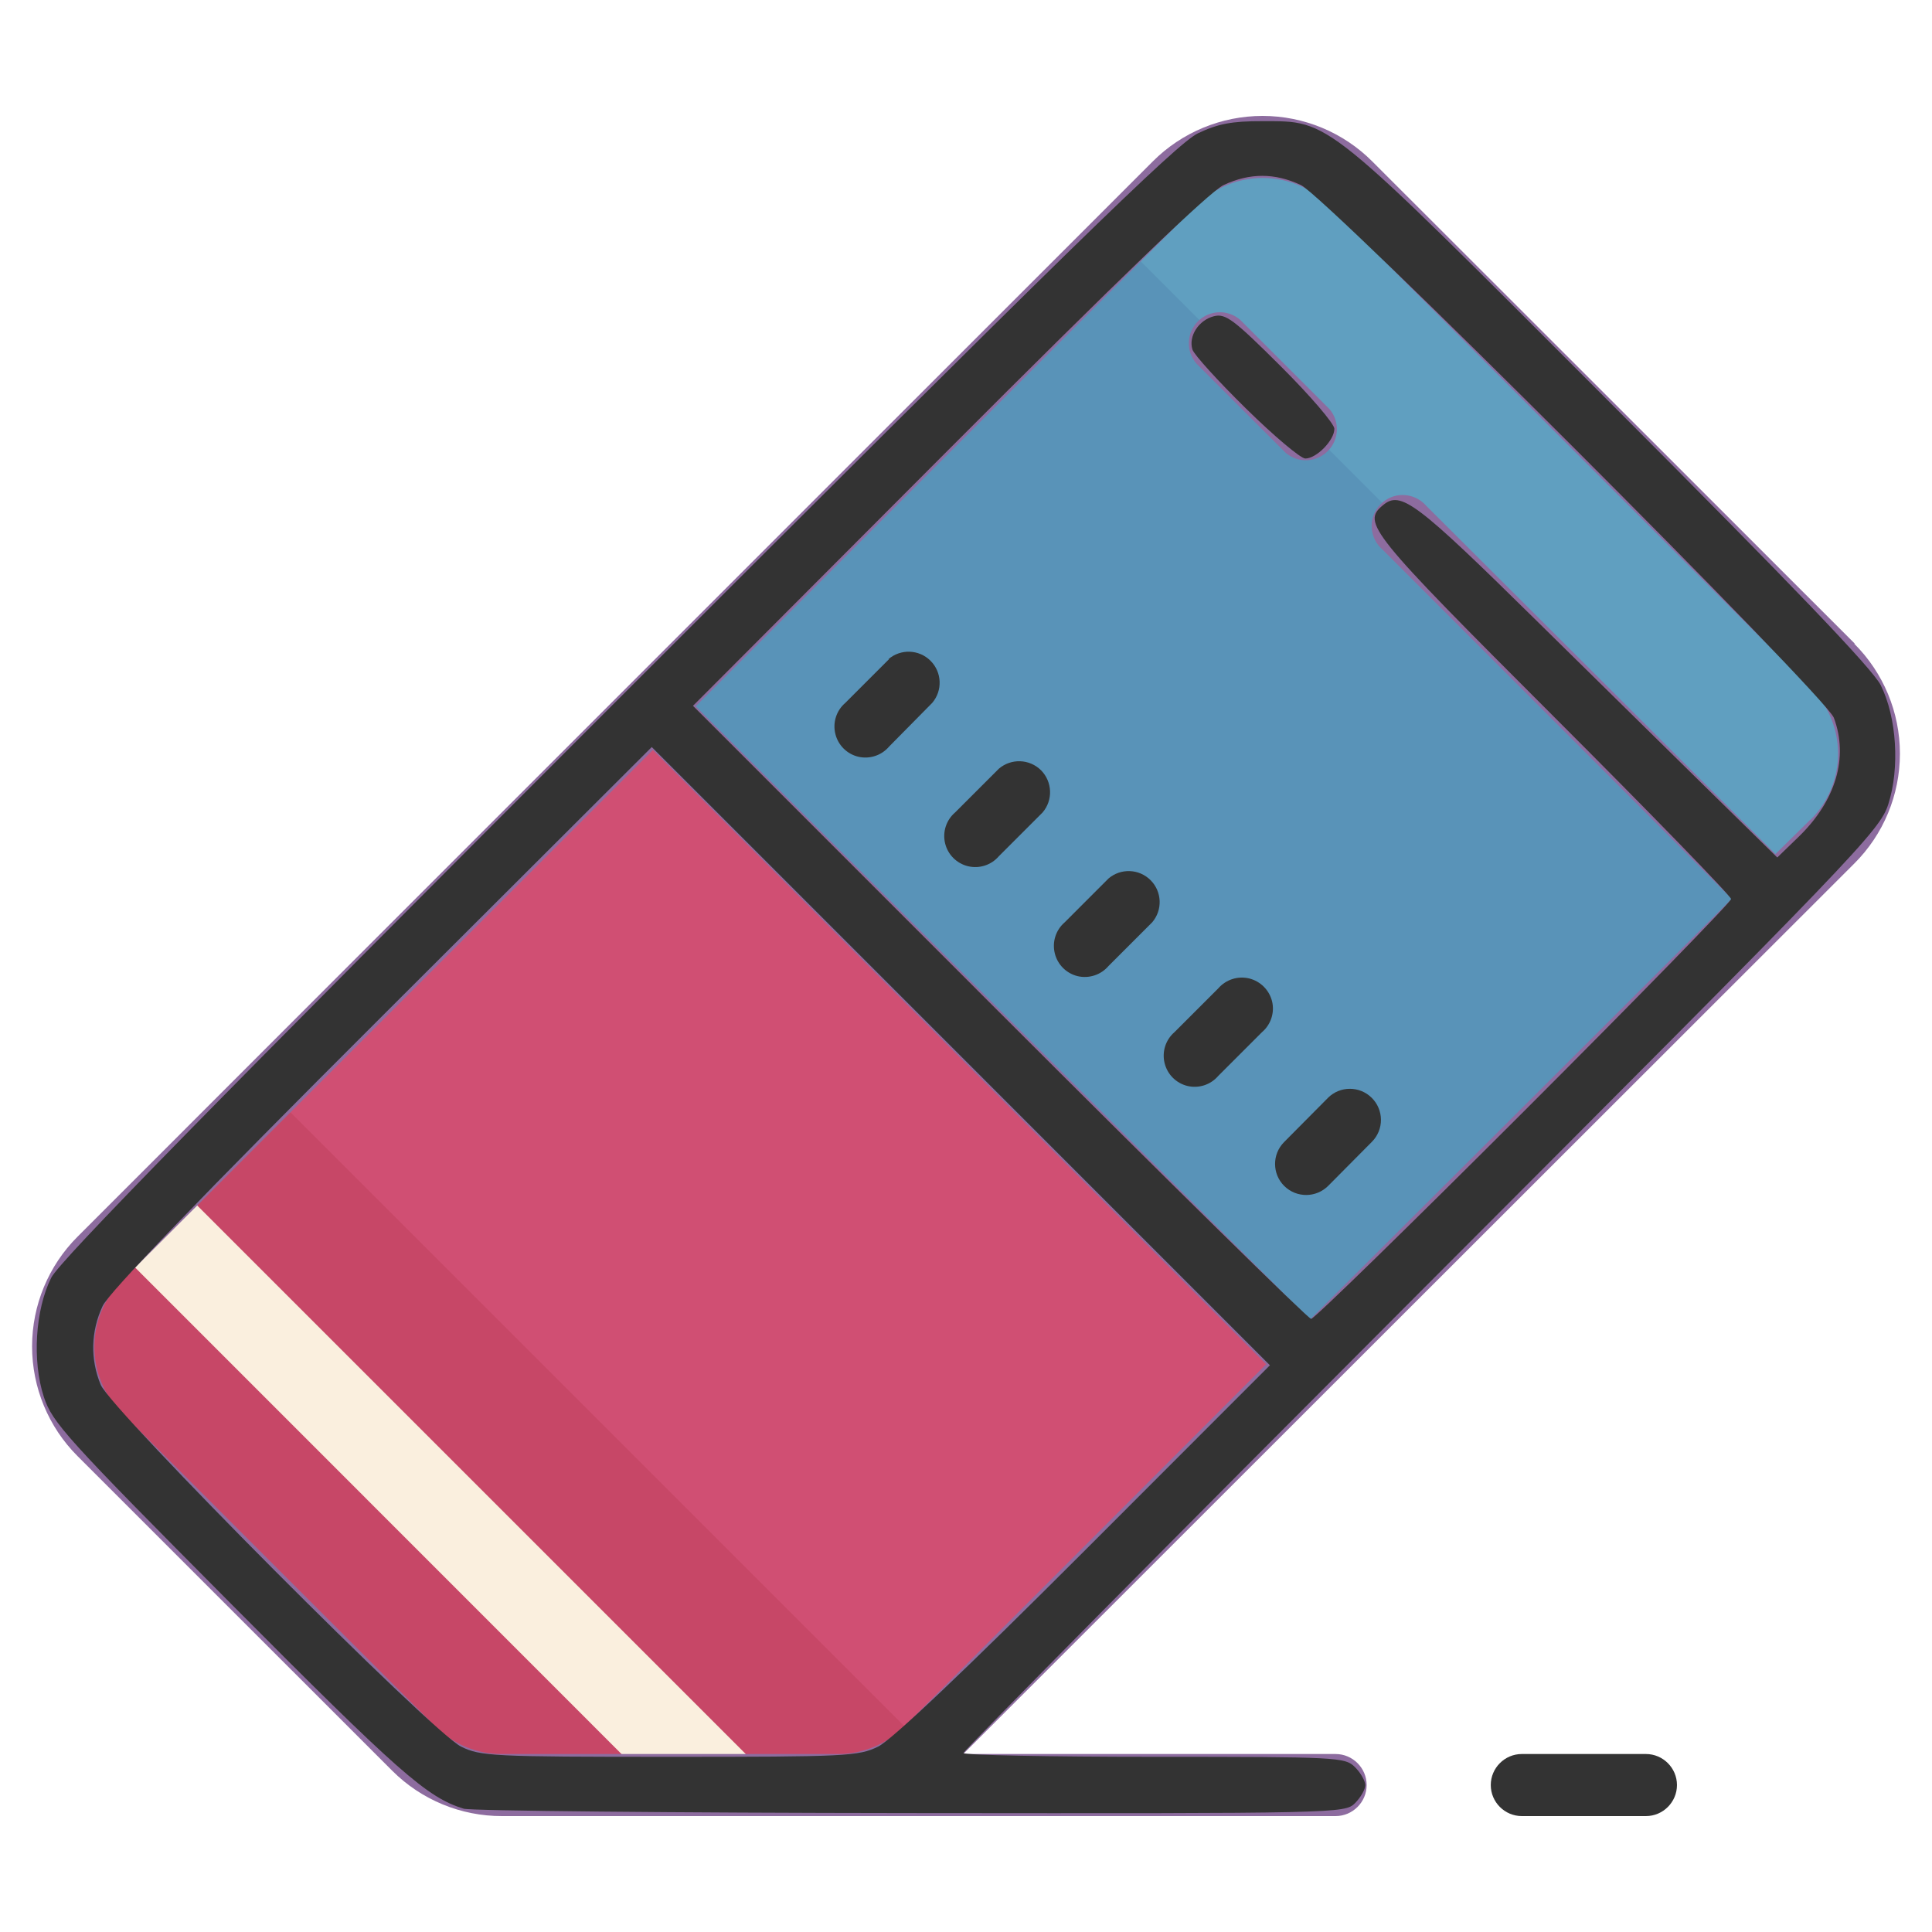
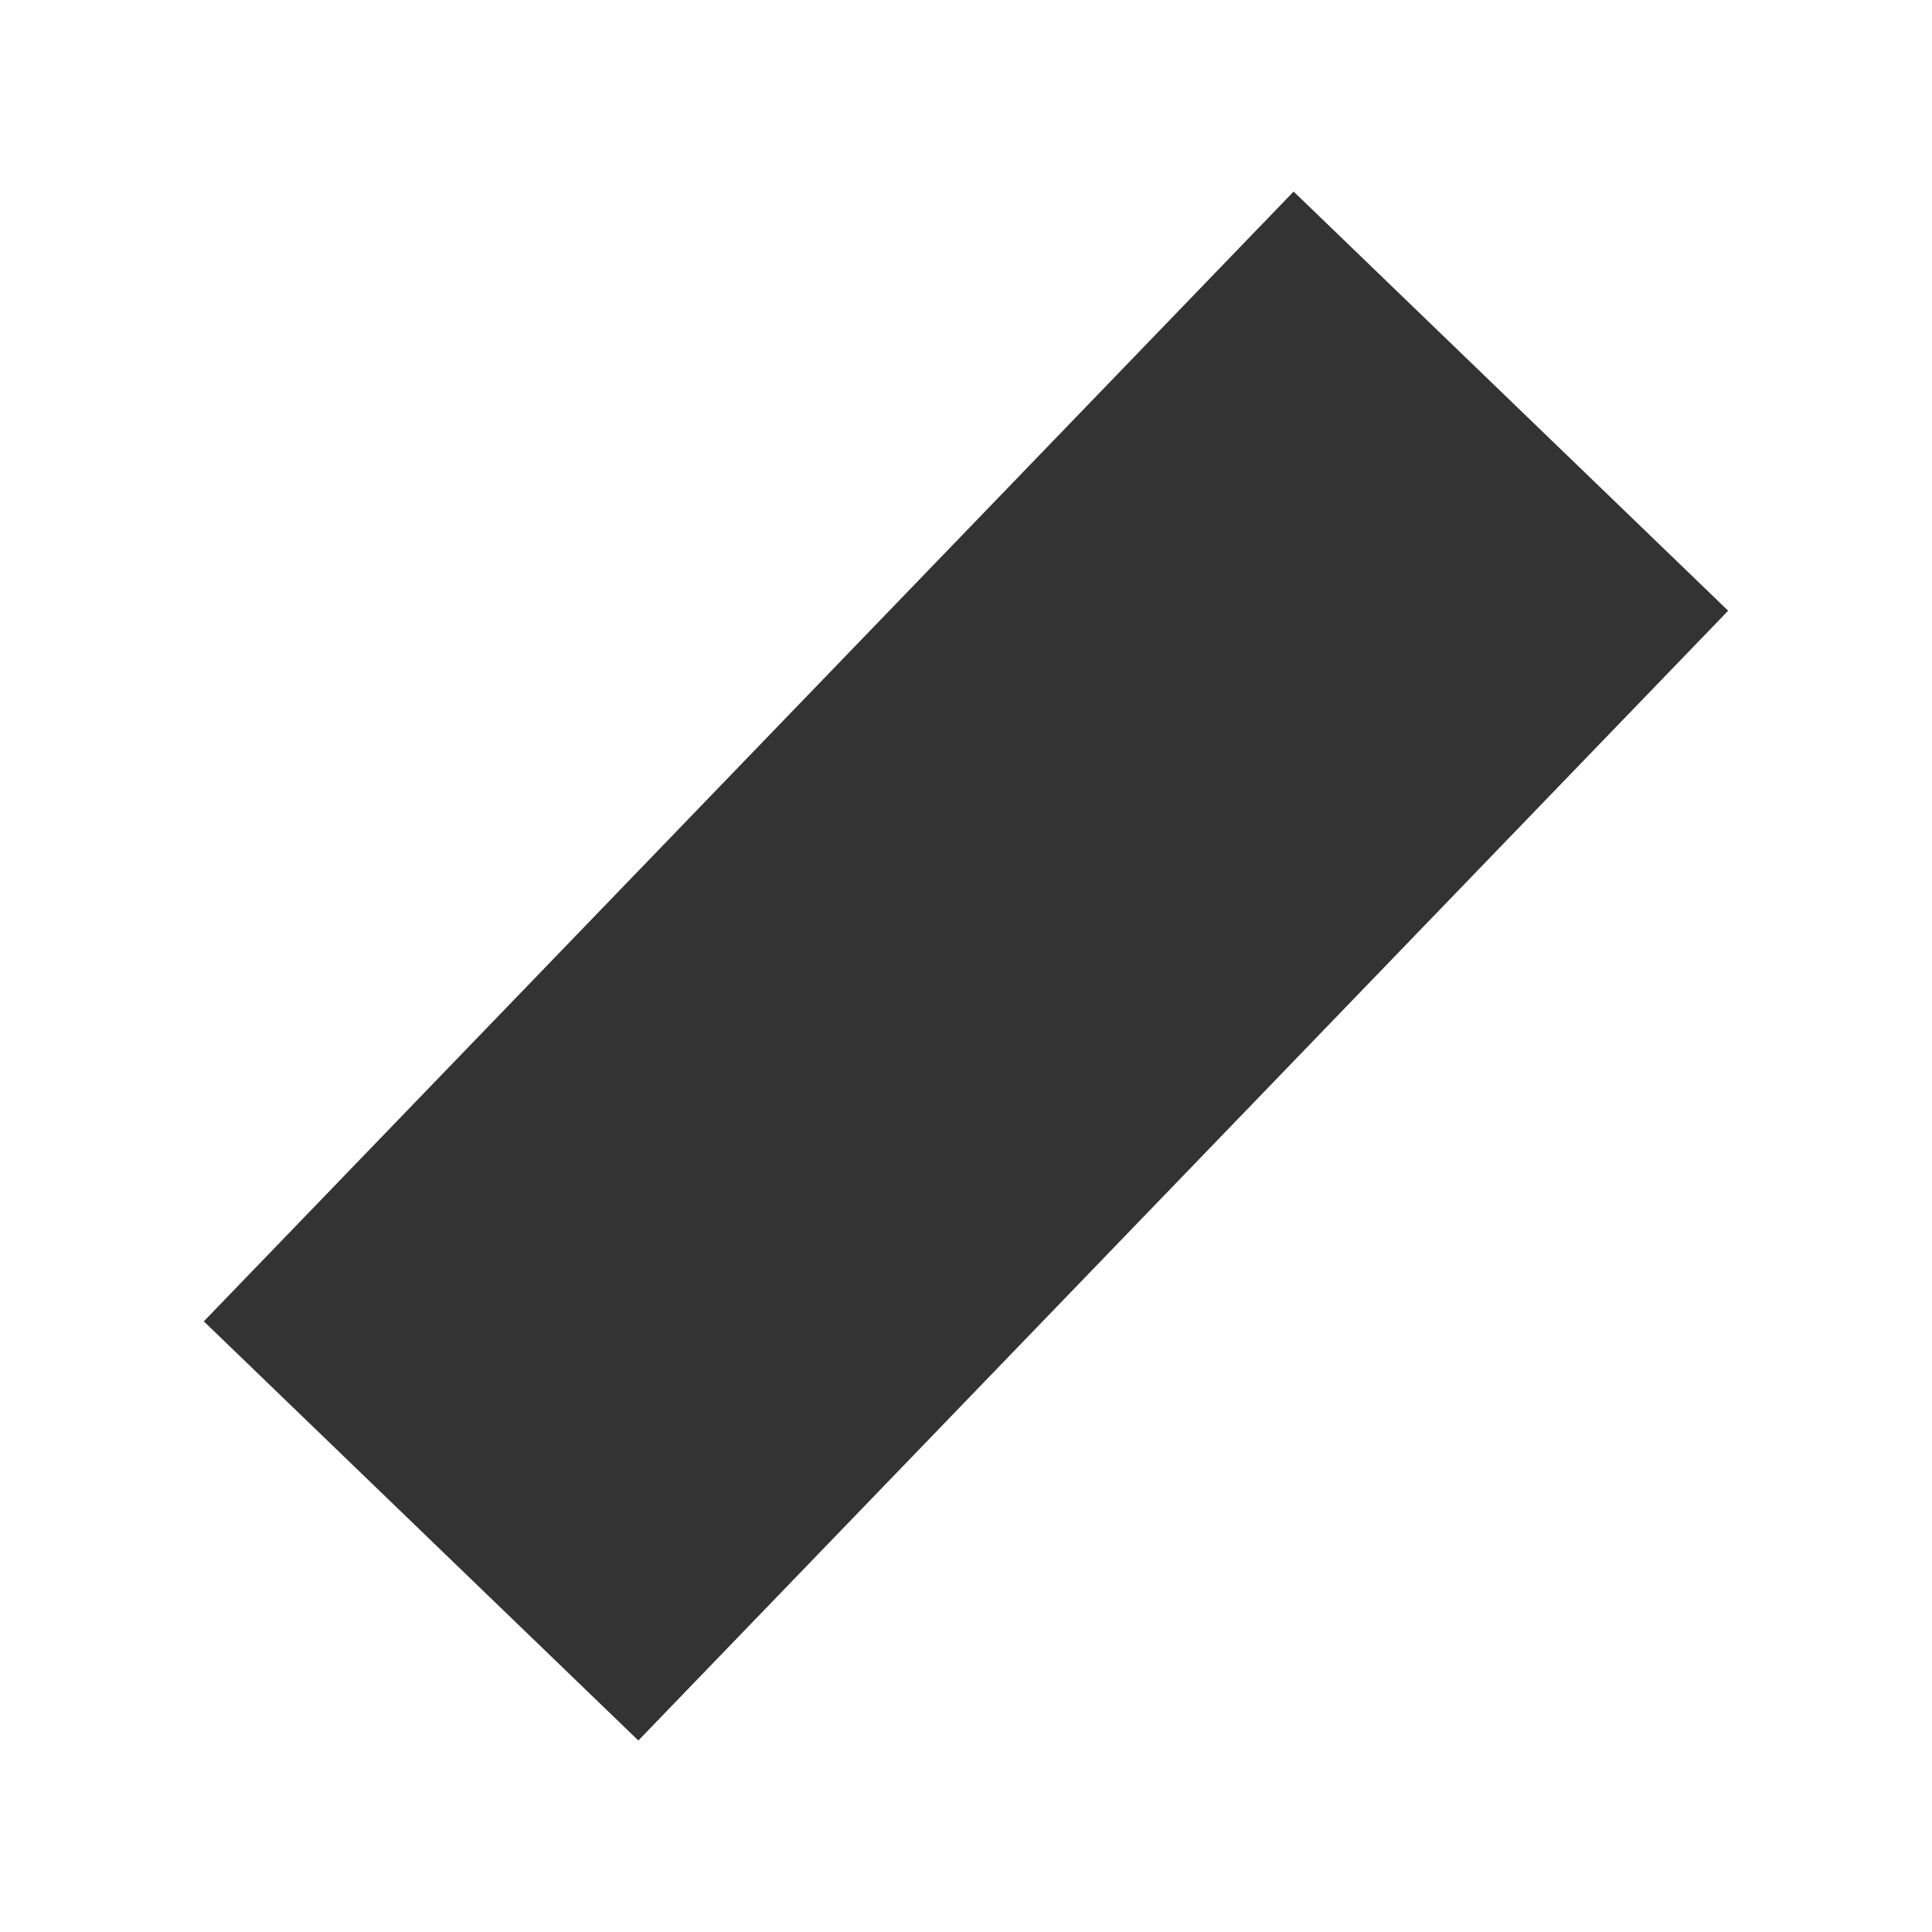
- <svg xmlns="http://www.w3.org/2000/svg" style="isolation:isolate" viewBox="0 0 450 450" width="450" height="450" version="1.1" id="svg61">
-   <defs id="defs40">
-     <clipPath id="_clipPath_o9N0nGVTgsXFvG3eDRS0G7SDThilPNo3">
-       <rect width="450" height="450" id="rect37" />
-     </clipPath>
-   </defs>
-   <path d="m 314.558,42.727 112.181,112.325 c 5.456,5.427 8.523,12.804 8.523,20.499 0,7.695 -3.067,15.073 -8.523,20.499 L 215.605,407.3 c -5.345,5.369 -12.591,8.413 -20.167,8.472 H 116.941 C 109.268,415.766 101.91,412.719 96.478,407.3 L 23.206,334.029 c -5.44,-5.418 -8.498,-12.779 -8.498,-20.456 0,-7.677 3.058,-15.038 8.498,-20.456 L 273.647,42.734 c 11.3,-11.29 29.611,-11.29 40.911,0 z" fill="#ed7899" id="path42" style="fill-opacity:1;fill:#d04f73" />
-   <path d="m 62.455,253.876 -39.249,39.017 c -5.445,5.415 -8.507,12.777 -8.507,20.456 0,7.679 3.062,15.041 8.507,20.455 L 96.478,407.3 c 5.432,5.419 12.79,8.466 20.463,8.472 h 78.497 c 7.668,0 15.022,-3.047 20.441,-8.472 z" fill="#e0678f" id="path44" style="fill:#c74767;fill-opacity:1" />
-   <path d="m 314.558,42.727 c -11.303,-11.283 -29.608,-11.283 -40.911,0 L 152.069,164.087 305.306,317.317 426.739,196.05 c 5.456,-5.426 8.523,-12.804 8.523,-20.499 0,-7.695 -3.067,-15.072 -8.523,-20.499 z" fill="#85cbf8" id="path46" style="fill:#5993b8;fill-opacity:1" />
-   <path d="m 314.558,42.727 c -11.303,-11.283 -29.608,-11.283 -40.911,0 l -13.155,12.938 153.236,153.23 13.011,-12.845 c 5.456,-5.426 8.523,-12.804 8.523,-20.499 0,-7.695 -3.067,-15.072 -8.523,-20.499 z" fill="#ace3ff" id="path48" style="fill:#609fc0;fill-opacity:1" />
-   <path d="M 44.326,279.174 173.696,408.544 159.211,423 29.87,293.63 Z" fill="#faefde" id="path50" />
-   <path d="m 383.37,408.544 h -28.912 c -3.976,0 -7.229,3.252 -7.229,7.228 0,3.975 3.253,7.228 7.229,7.228 h 28.912 c 3.976,0 7.228,-3.253 7.228,-7.228 0,-3.976 -3.252,-7.228 -7.228,-7.228 z M 207.076,153.527 196.884,163.719 c -2.068,1.771 -2.964,4.554 -2.32,7.199 0.635,2.639 2.695,4.699 5.334,5.334 2.624,0.622 5.421,-0.281 7.17,-2.342 l 10.055,-10.184 c 2.456,-2.868 2.291,-7.143 -0.379,-9.813 -2.67,-2.67 -6.945,-2.835 -9.813,-0.379 z m 25.573,25.523 -10.192,10.191 c -2.063,1.767 -2.961,4.541 -2.326,7.181 0.635,2.64 2.697,4.702 5.337,5.337 2.641,0.635 5.414,-0.263 7.181,-2.326 l 10.191,-10.192 c 2.458,-2.876 2.292,-7.141 -0.361,-9.83 -2.683,-2.662 -6.959,-2.819 -9.83,-0.361 z m 25.53,25.587 -10.192,10.192 c -2.062,1.772 -2.956,4.551 -2.313,7.192 0.632,2.64 2.689,4.702 5.327,5.342 2.631,0.621 5.421,-0.289 7.178,-2.349 l 10.191,-10.192 c 2.456,-2.868 2.291,-7.143 -0.379,-9.813 -2.67,-2.67 -6.945,-2.835 -9.812,-0.379 z m 25.58,25.574 -10.192,10.191 c -2.065,1.773 -2.958,4.556 -2.313,7.2 0.634,2.641 2.694,4.704 5.335,5.341 2.641,0.626 5.411,-0.282 7.17,-2.349 l 10.192,-10.192 c 2.064,-1.761 2.969,-4.53 2.342,-7.17 -0.654,-2.629 -2.706,-4.681 -5.335,-5.334 -2.643,-0.633 -5.418,0.259 -7.199,2.313 z m 25.523,25.529 -10.192,10.272 c -2.814,2.83 -2.801,7.406 0.029,10.22 2.848,2.819 7.423,2.798 10.249,-0.029 l 10.192,-10.271 c 1.35,-1.363 2.102,-3.207 2.091,-5.126 -0.011,-1.918 -0.784,-3.754 -2.149,-5.102 -2.83,-2.814 -7.406,-2.801 -10.22,0.029 z" fill="#8d6c9f" id="path52" style="fill:#333333" />
-   <path d="M 432.016,149.913 319.618,37.588 C 312.842,30.809 303.651,27 294.066,27 284.482,27 275.29,30.809 268.515,37.588 L 18.059,288.05 c -6.779,6.776 -10.587,15.967 -10.587,25.552 0,9.584 3.808,18.776 10.587,25.551 l 73.308,73.294 c 6.781,6.78 15.984,10.578 25.574,10.553 h 194.148 c 3.975,0 7.228,-3.253 7.228,-7.228 0,-3.976 -3.253,-7.228 -7.228,-7.228 h -86.738 l 207.52,-207.383 c 6.822,-6.783 10.657,-16.005 10.657,-25.624 0,-9.619 -3.835,-18.842 -10.657,-25.624 z m -265.49,258.631 h -49.585 c -5.798,0.032 -11.368,-2.256 -15.469,-6.354 L 28.316,329.034 c -8.442,-8.466 -8.442,-22.167 0,-30.633 L 152.069,174.698 294.912,317.765 210.545,402.19 c -4.01,4.014 -9.434,6.295 -15.107,6.354 z m 255.153,-217.64 -8.146,8.023 -81.316,-81.093 c -1.776,-2.061 -4.551,-2.963 -7.2,-2.341 -2.631,0.65 -4.691,2.71 -5.341,5.334 -0.615,2.653 0.289,5.421 2.349,7.199 l 81.317,81.317 -98.238,98.006 L 162.037,164.507 278.779,47.786 c 8.467,-8.446 22.173,-8.446 30.64,0 l 112.318,112.398 c 4.089,4.067 6.388,9.597 6.388,15.364 0,5.767 -2.299,11.296 -6.388,15.363 z" fill="#8d6c9f" id="path54" />
-   <path d="m 299.451,105.467 c 2.864,2.46 7.142,2.29 9.802,-0.39 2.685,-2.656 2.859,-6.937 0.397,-9.802 L 288.833,74.466 c -2.868,-2.456 -7.143,-2.291 -9.812,0.379 -2.67,2.669 -2.835,6.944 -0.379,9.812 z" fill="#8d6c9f" id="path56" />
-   <path style="fill:#333333;stroke-width:1.2" d="M 108,421.278 C 99.503,418.684 92.869,412.842 53.852,373.594 15.37,334.884 12.149,331.323 10.202,325.339 7.466,316.929 8.208,305.069 11.936,297.6 13.886,293.693 50.344,256.5 143.816,163.063 247.885,59.031 274.166,33.369 279,31.063 c 4.696,-2.24 7.956,-2.857 15,-2.838 15.972,0.044 13.893,-1.639 81.181,65.725 42.139,42.187 60.99,61.869 62.88,65.65 3.722,7.449 4.472,19.317 1.752,27.739 -1.987,6.153 -7.164,11.546 -108.75,113.276 C 272.399,359.364 224.4,407.829 224.4,408.316 c 0,0.486 19.98,0.884 44.4,0.884 42.8,0 44.486,0.086 46.8,2.4 1.32,1.32 2.4,3.21 2.4,4.2 0,0.99 -1.08,2.88 -2.4,4.2 -2.364,2.364 -3.93,2.398 -103.5,2.297 -55.605,-0.057 -102.45,-0.515 -104.1,-1.019 z m 96.521,-14.452 c 3.131,-1.523 20.355,-17.862 48.074,-45.601 l 43.195,-43.227 -71.991,-71.999 -71.991,-71.999 -62.826,62.7 C 46.756,278.841 25.417,300.974 23.904,304.2 c -2.753,5.869 -2.913,12.414 -0.448,18.339 2.462,5.917 77.173,80.932 83.94,84.282 4.523,2.239 7.357,2.378 48.525,2.379 41.119,8.9e-4 44.012,-0.14 48.6,-2.373 z M 354.895,258.906 C 381.463,232.344 403.2,210.066 403.2,209.399 c 0,-0.667 -18.63,-19.836 -41.4,-42.599 -42.912,-42.899 -44.63,-45.026 -39.673,-49.14 4.138,-3.434 7.639,-0.8 35.727,26.877 15.37,15.146 34.282,33.759 42.027,41.362 l 14.081,13.825 4.921,-4.762 c 8.72,-8.439 11.717,-18.527 8.253,-27.784 C 425.252,162.142 308.933,45.877 303,43.1 c -6.097,-2.854 -11.909,-2.853 -18,0.004 -3.217,1.509 -24.384,21.877 -64.196,61.774 l -59.396,59.523 71.392,71.4 c 39.266,39.27 71.931,71.4 72.59,71.4 0.659,0 22.936,-21.733 49.504,-48.294 z" id="path446" />
-   <path style="fill:#333333;stroke-width:1.2" d="m 290.246,95.189 c -6.5,-6.386 -12.124,-12.576 -12.498,-13.755 -0.987,-3.108 1.444,-6.886 5.006,-7.78 2.713,-0.681 4.585,0.722 15.565,11.664 6.865,6.841 12.481,13.393 12.481,14.56 0,2.667 -4.16,6.921 -6.768,6.921 -1.082,0 -7.286,-5.225 -13.786,-11.611 z" id="path485" />
+ <svg xmlns="http://www.w3.org/2000/svg" width="16px" height="16px" id="svg2985" version="1.1">
+   <defs id="defs2987" />
+   <g id="layer1">
+     <rect style="fill:#333333;fill-opacity:1;stroke:none" id="rect2993" width="13" height="5" x="-6.704" y="8.812" transform="matrix(0.6942597,-0.7197246,0.7197246,0.6942597,0,0)" />
+   </g>
</svg>
